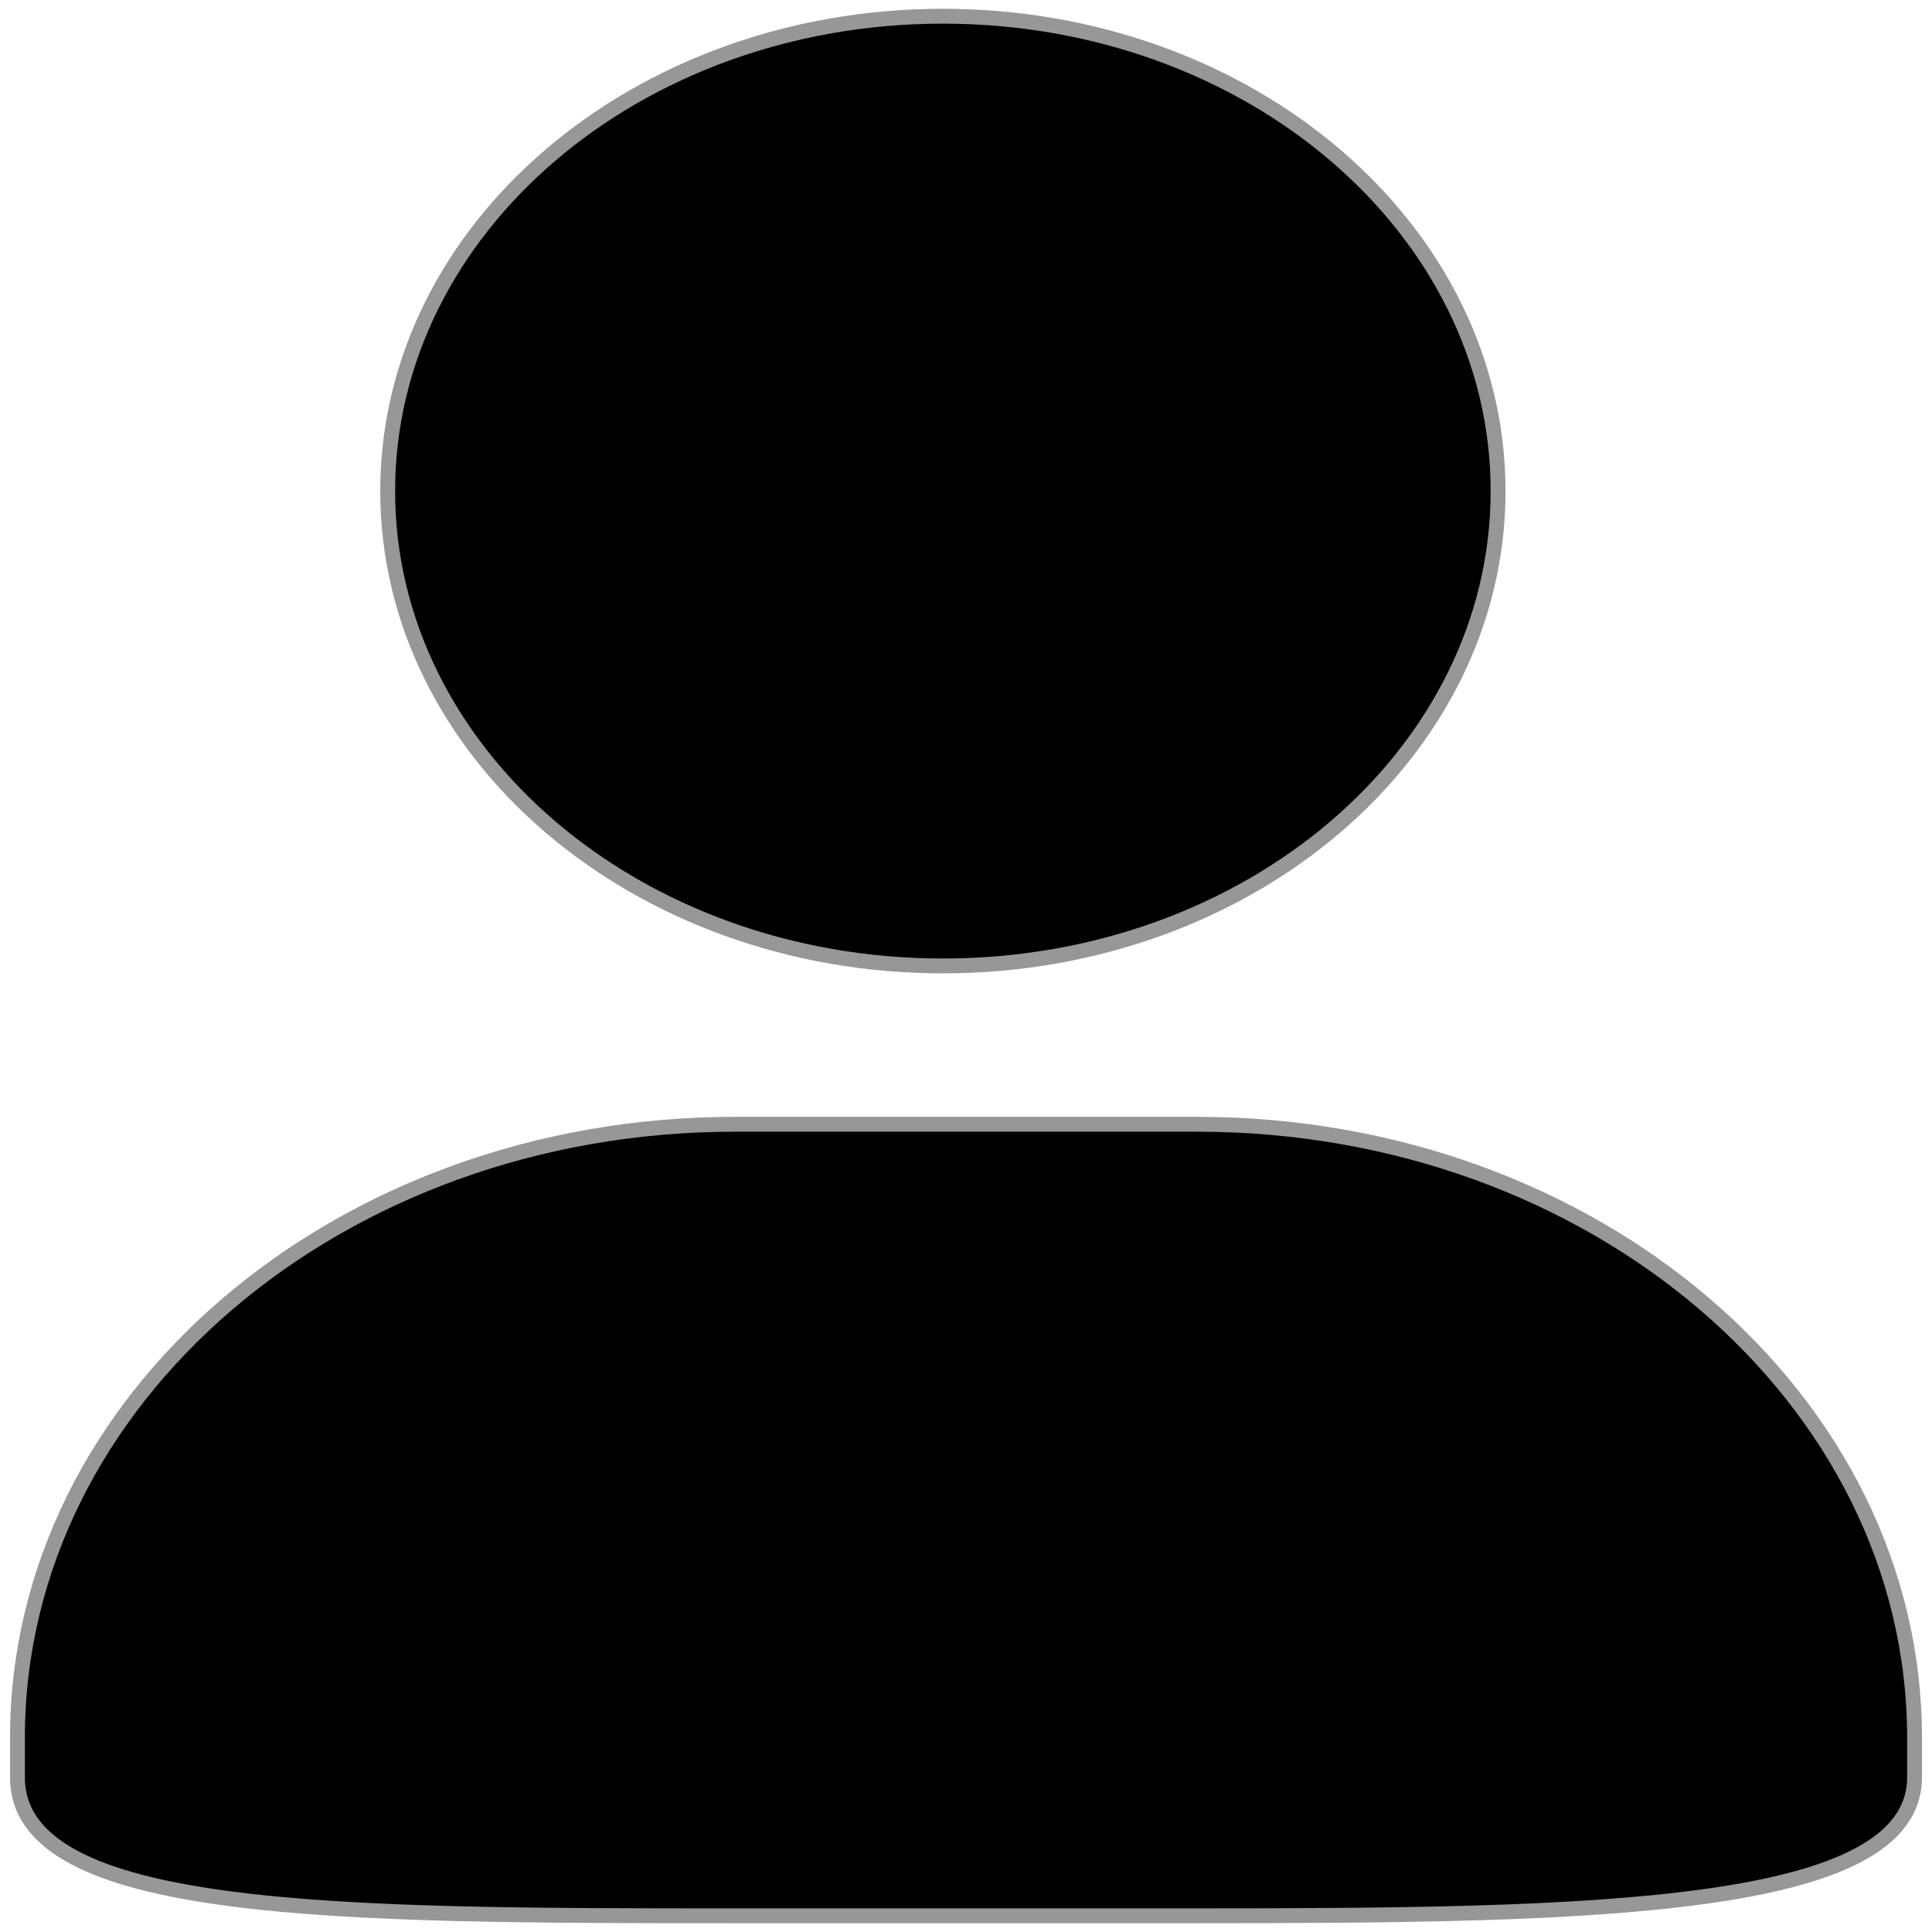
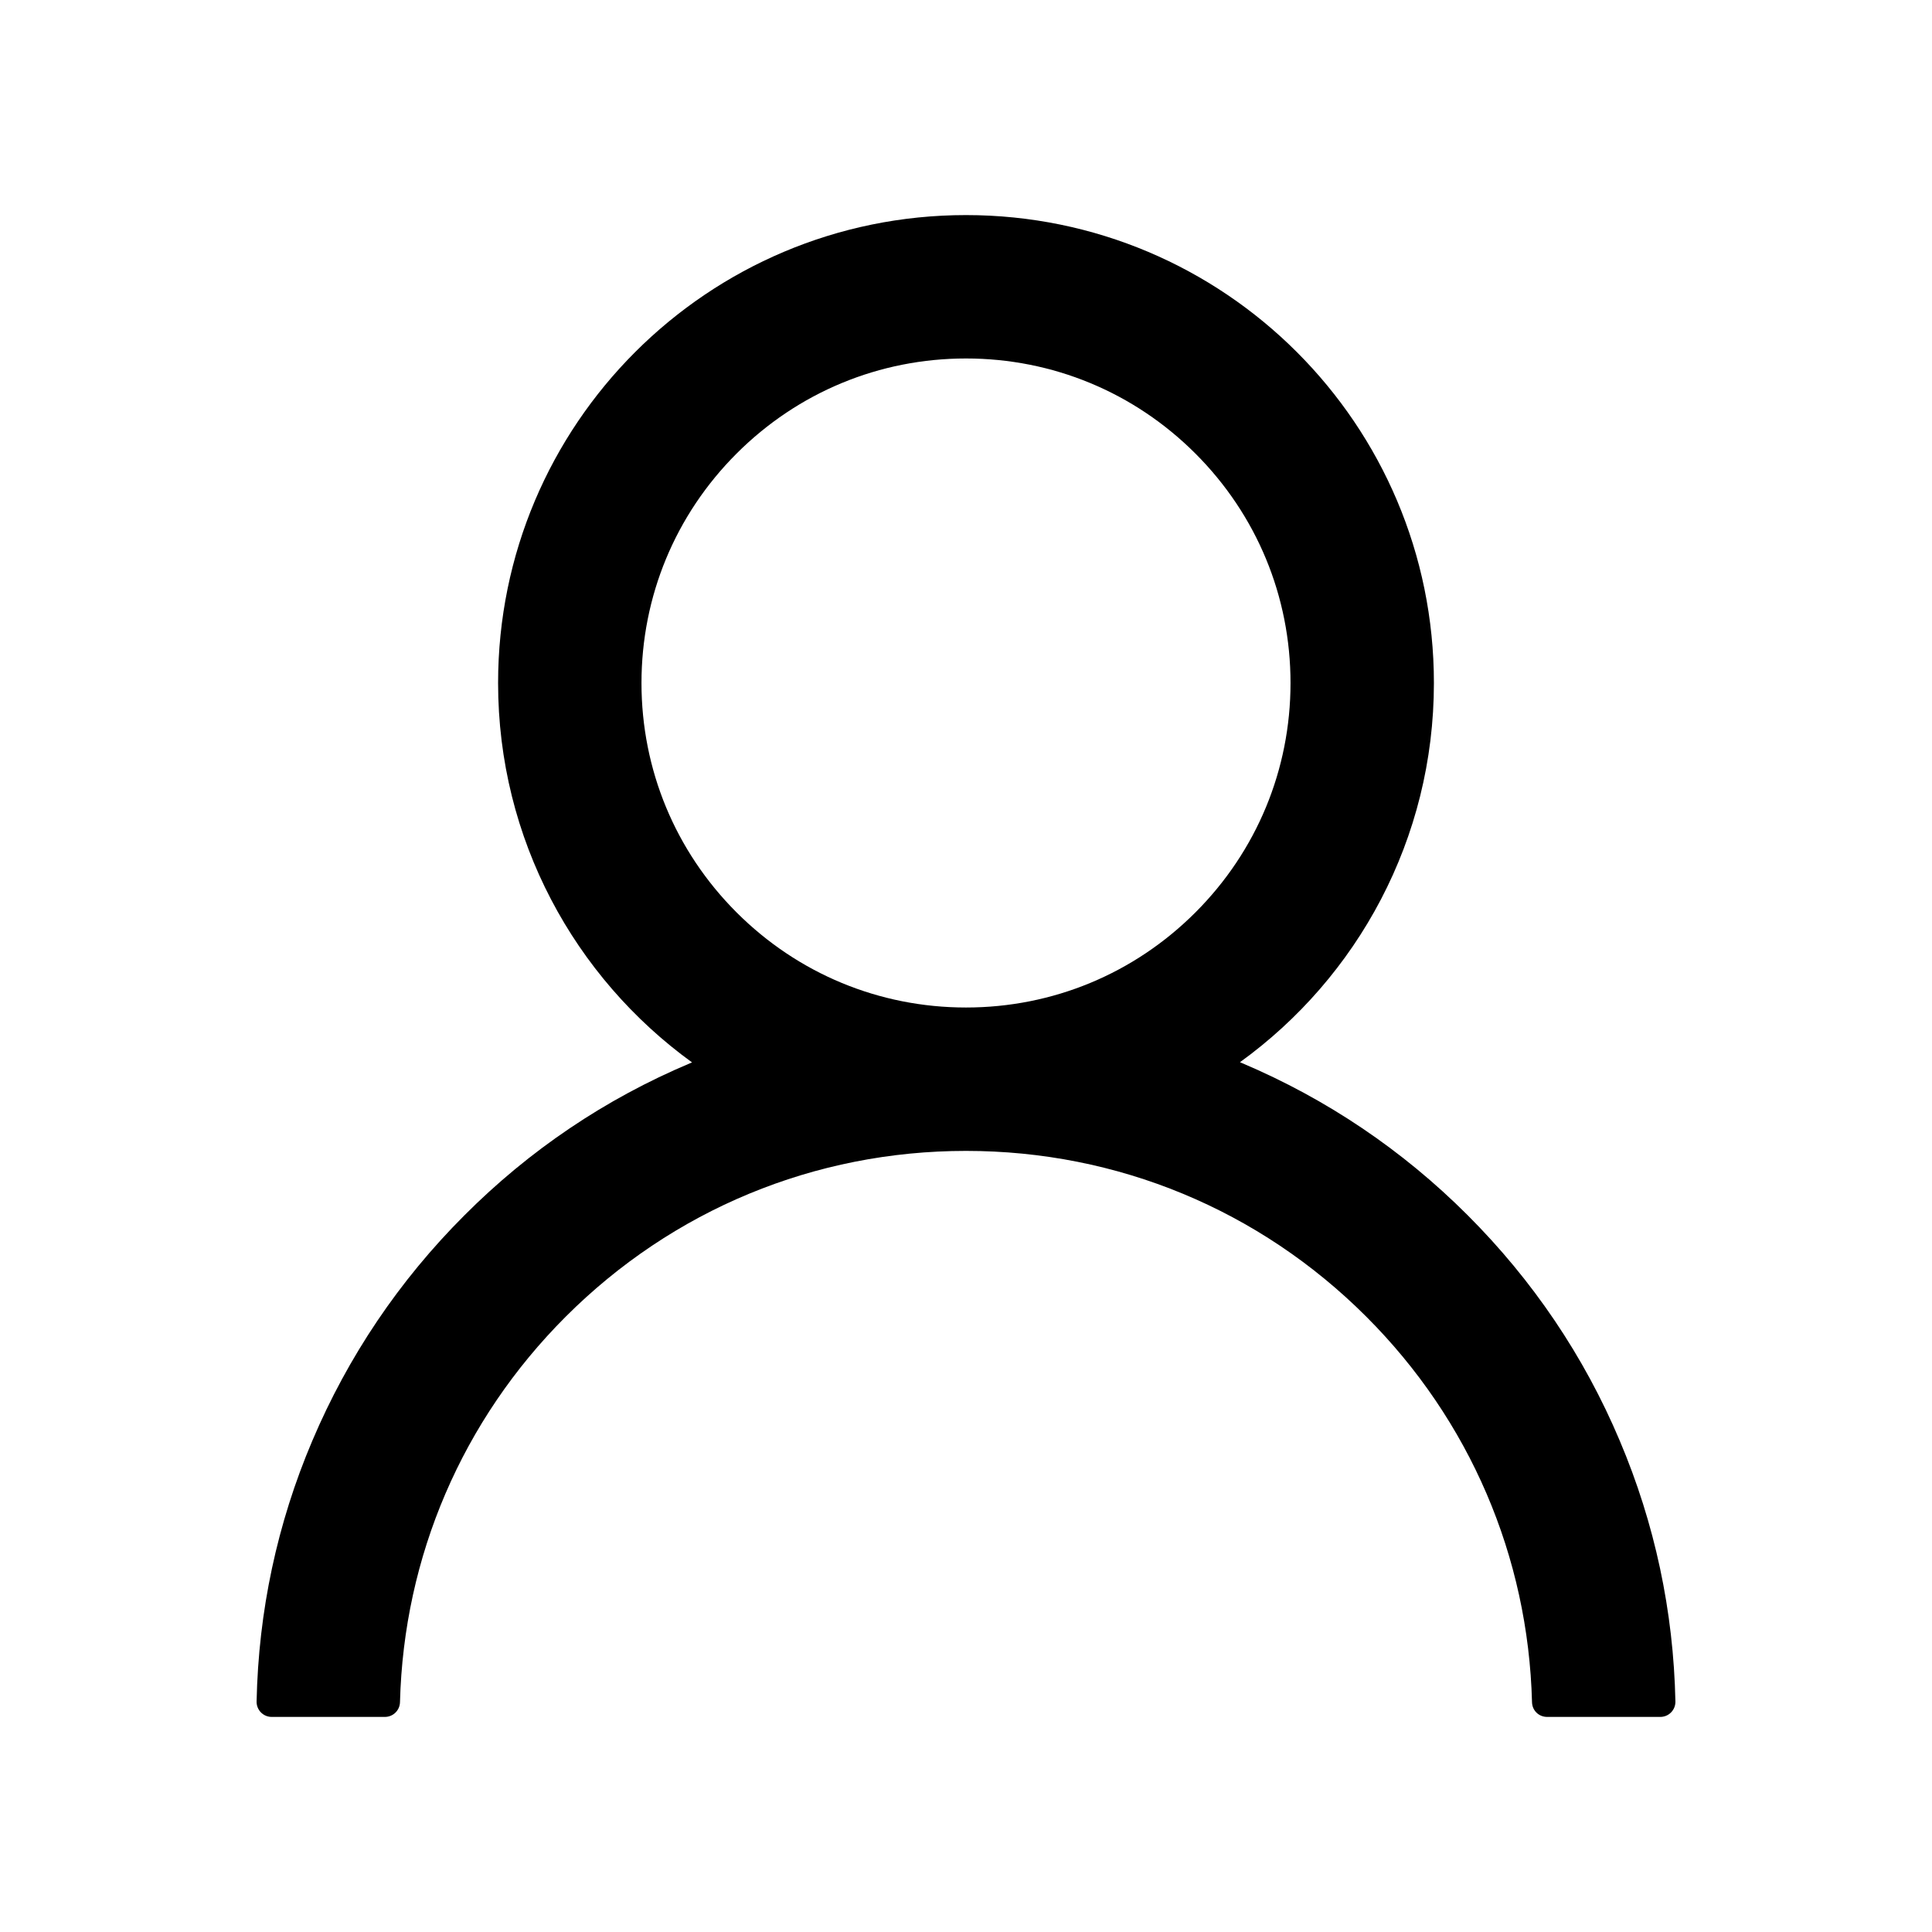
- <svg xmlns="http://www.w3.org/2000/svg" width="130" height="130">
-   <path d="M63.444 64.996c20.633 0 37.359-14.308 37.359-31.953 0-17.649-16.726-31.952-37.359-31.952-20.631 0-37.36 14.303-37.358 31.952 0 17.645 16.727 31.953 37.359 31.953zM80.57 75.65H49.434c-26.652 0-48.26 18.477-48.26 41.27v2.664c0 9.316 21.608 9.325 48.26 9.325H80.57c26.649 0 48.256-.344 48.256-9.325v-2.663c0-22.794-21.605-41.271-48.256-41.271z" stroke="#979797" />
+ <svg xmlns="http://www.w3.org/2000/svg" t="1675390979027" class="icon" viewBox="0 0 1024 1024" version="1.1" p-id="8362" width="200" height="200">
+   <path d="M858.5 763.6c-18.9-44.8-46.1-85-80.6-119.5-34.5-34.5-74.7-61.6-119.5-80.6-0.4-0.2-0.8-0.3-1.2-0.5C719.5 518 760 444.7 760 362c0-137-111-248-248-248S264 225 264 362c0 82.7 40.5 156 102.8 201.1-0.4 0.2-0.8 0.3-1.2 0.5-44.8 18.9-85 46-119.5 80.6-34.5 34.5-61.6 74.7-80.6 119.5C146.9 807.5 137 854 136 901.8c-0.1 4.5 3.5 8.2 8 8.2h60c4.4 0 7.9-3.5 8-7.8 2-77.2 33-149.5 87.8-204.3 56.7-56.7 132-87.9 212.2-87.9s155.5 31.2 212.2 87.9C779 752.7 810 825 812 902.2c0.1 4.4 3.6 7.8 8 7.8h60c4.5 0 8.1-3.7 8-8.2-1-47.8-10.9-94.3-29.5-138.2zM512 534c-45.9 0-89.1-17.9-121.6-50.4S340 407.9 340 362c0-45.9 17.9-89.1 50.4-121.6S466.1 190 512 190s89.1 17.9 121.6 50.4S684 316.1 684 362c0 45.9-17.9 89.1-50.4 121.6S557.9 534 512 534z" p-id="8363" />
</svg>
